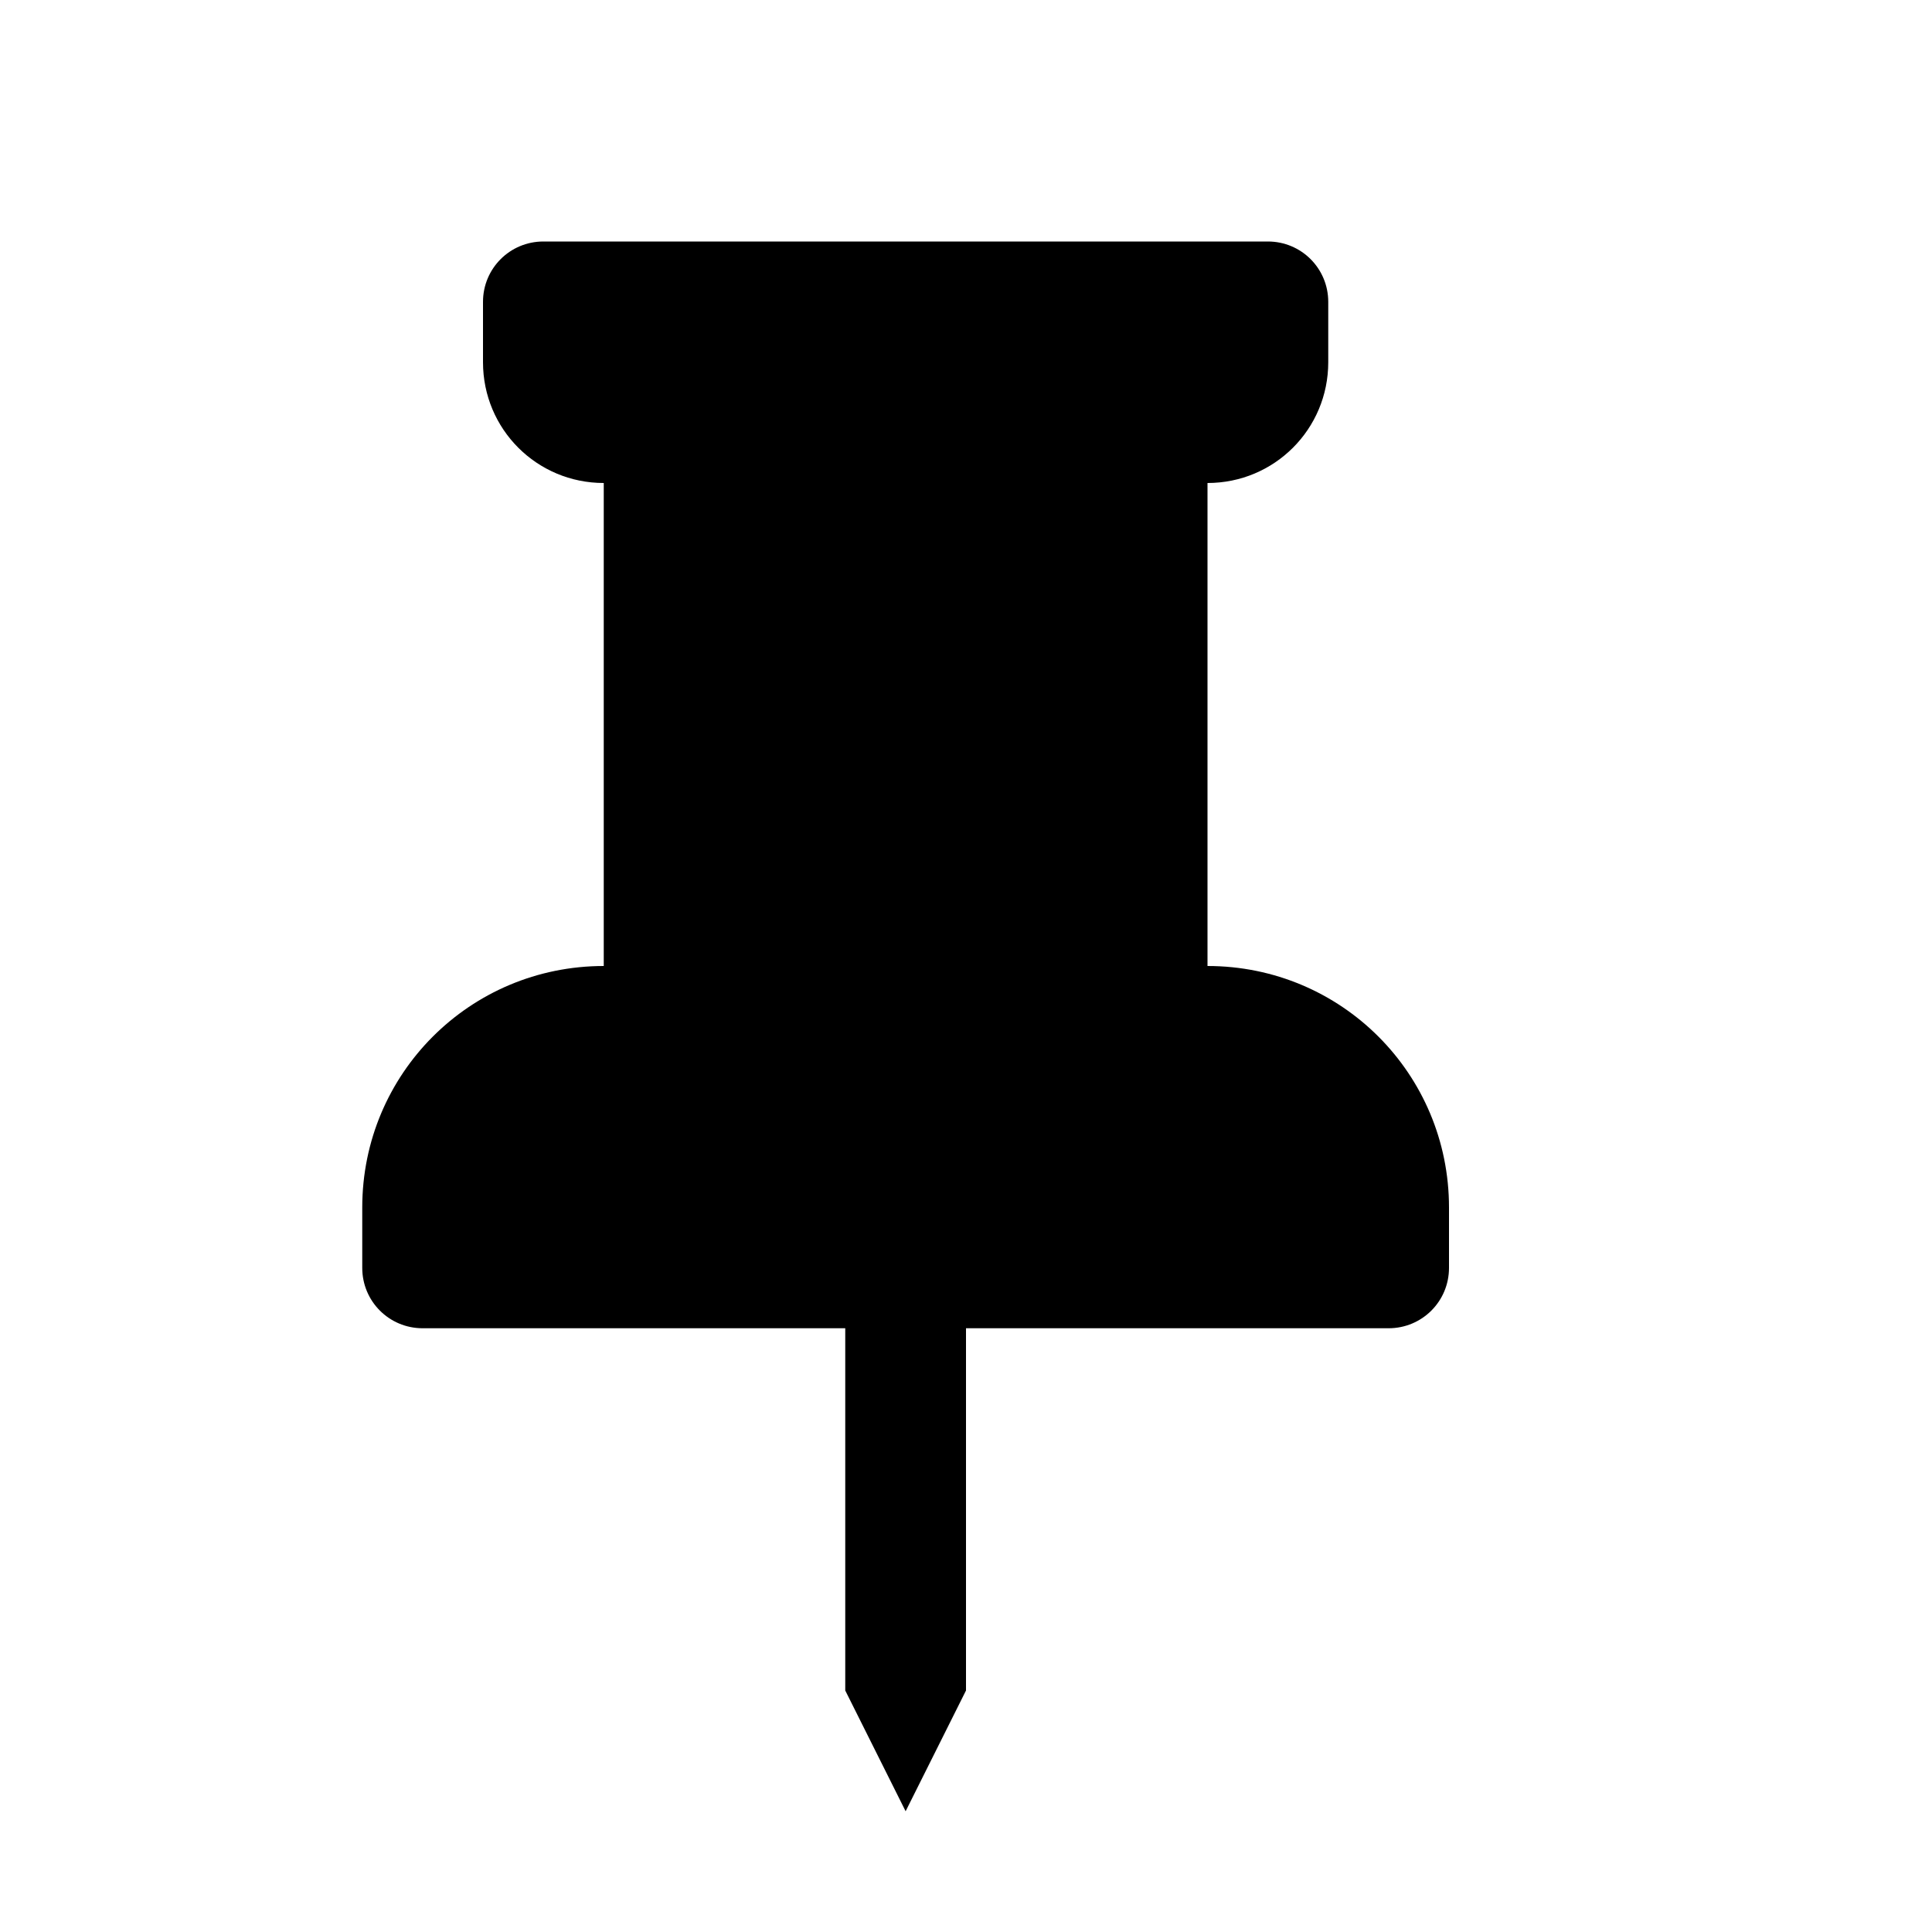
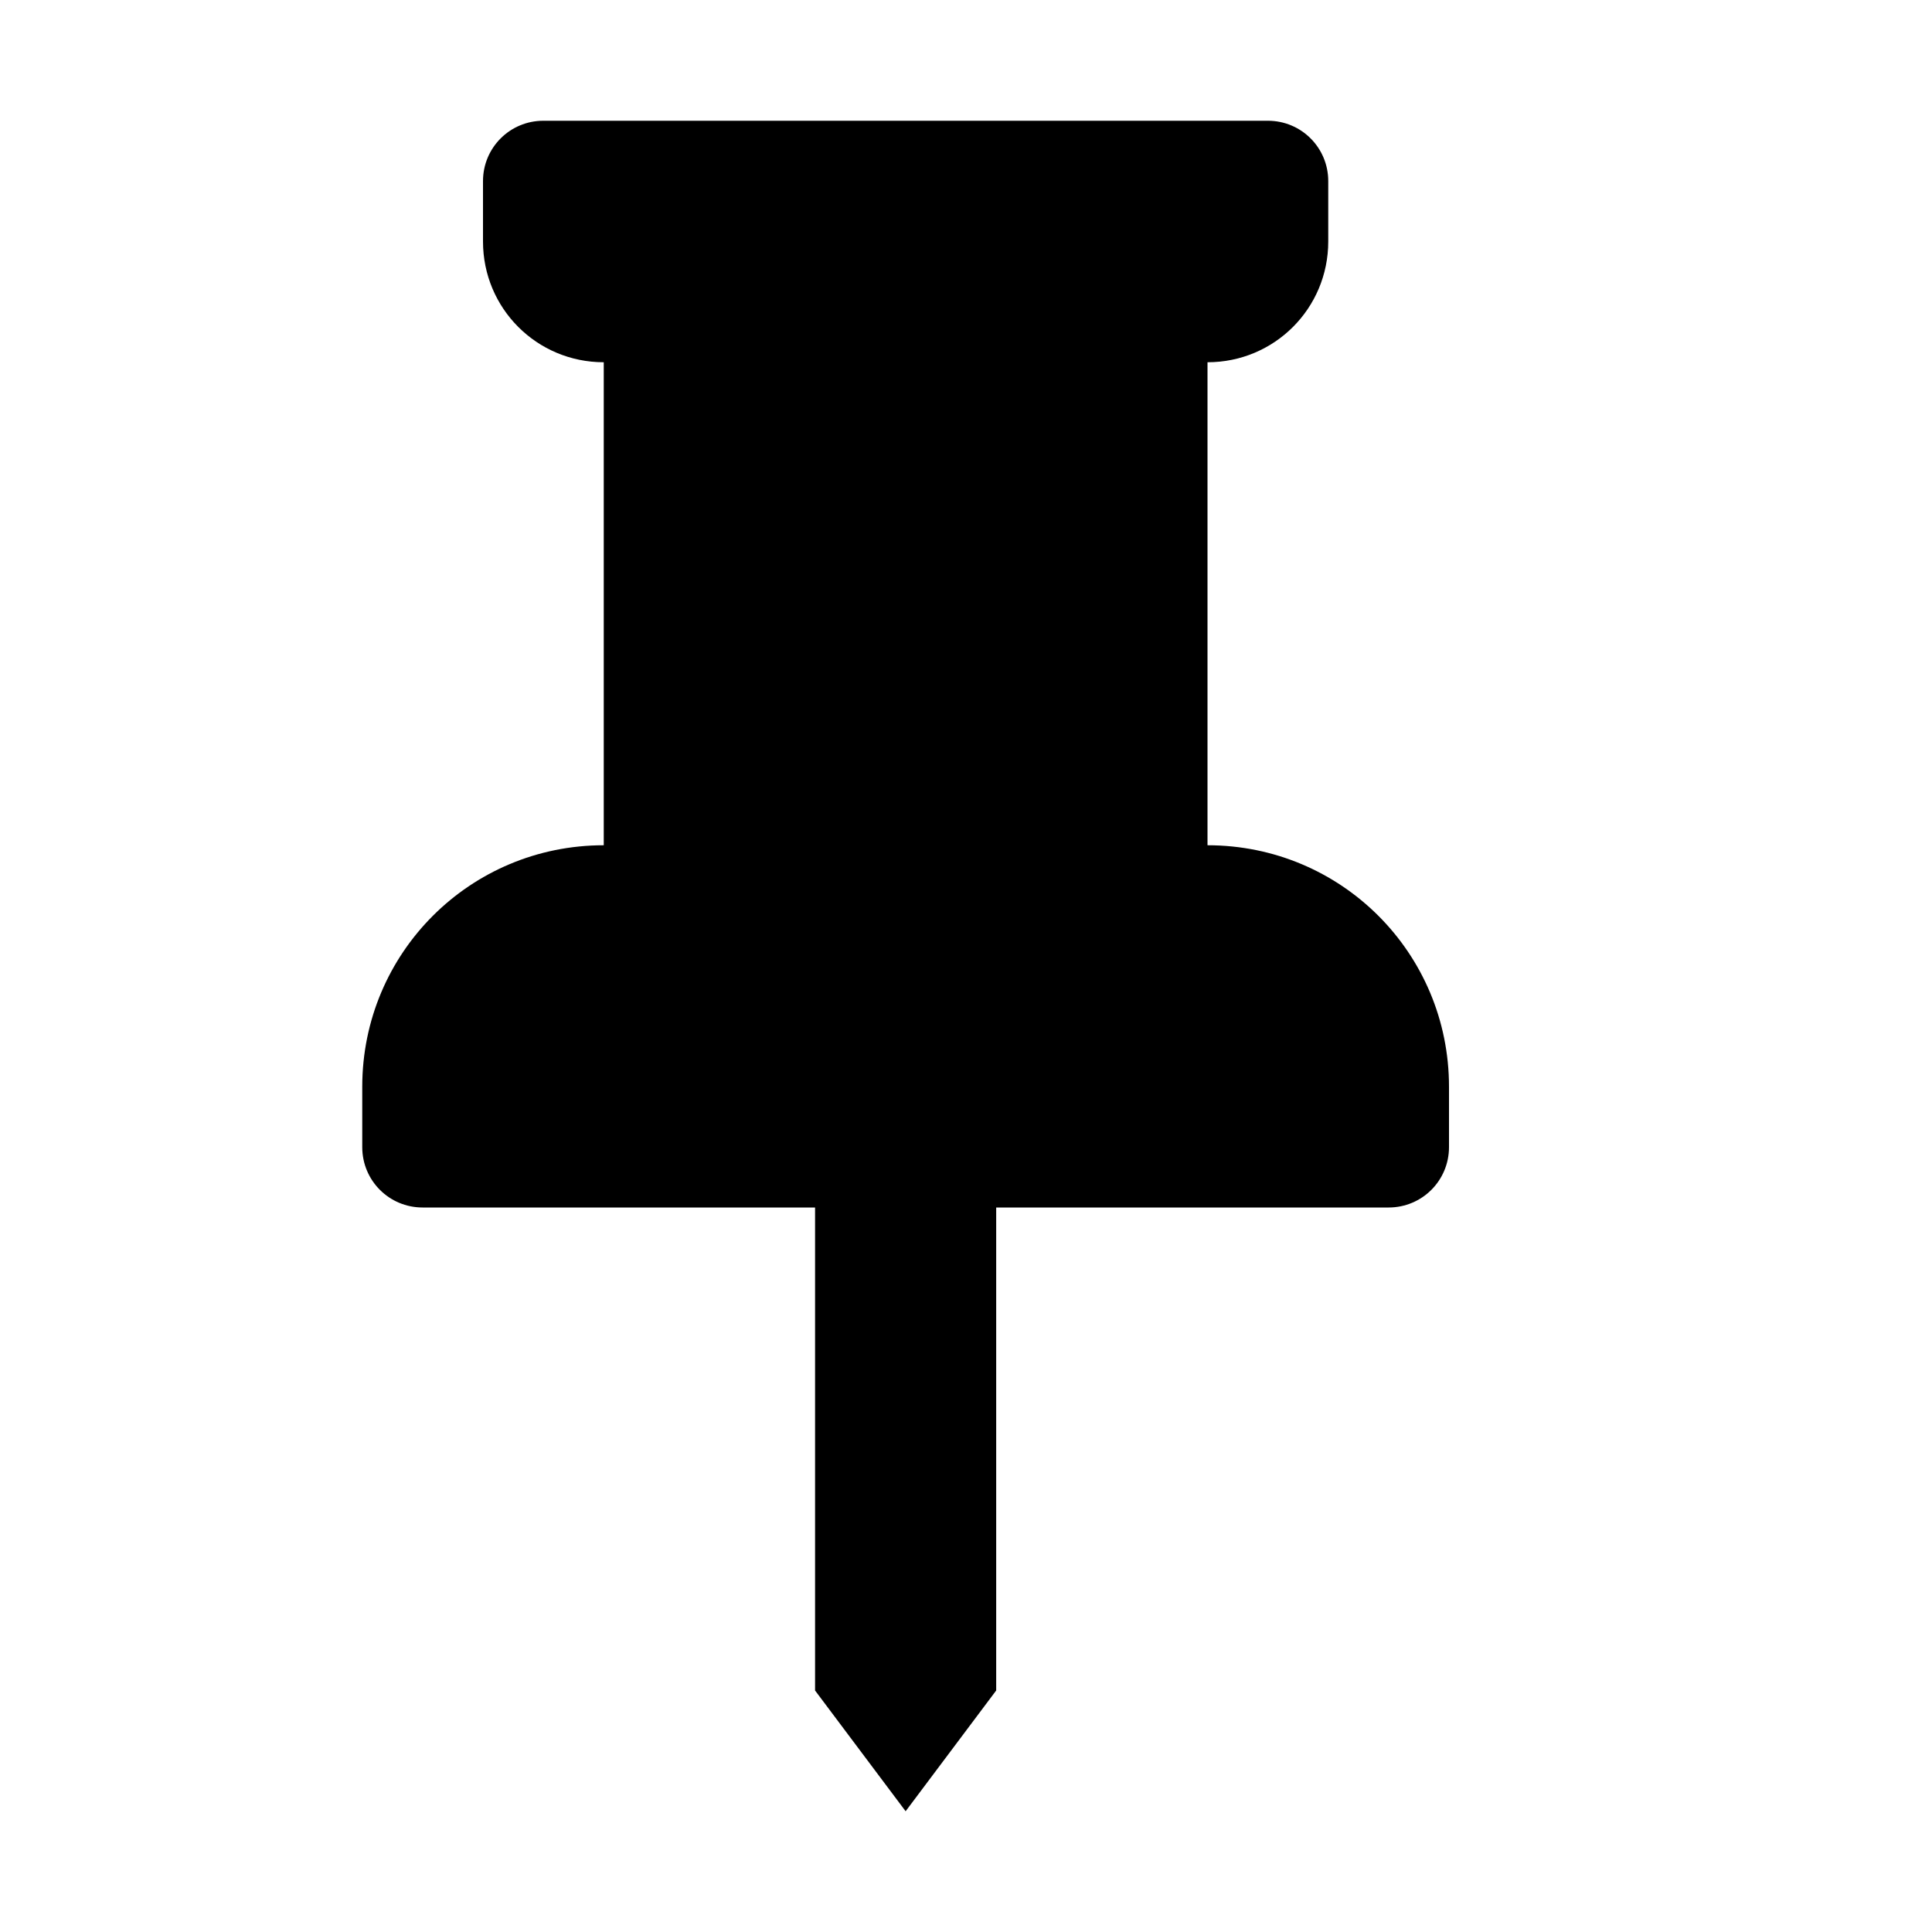
<svg xmlns="http://www.w3.org/2000/svg" version="1.1" id="svg2985" height="16px" width="16px">
  <defs id="defs2987" />
  <g style="display:inline;opacity:1" id="layer2">
-     <path id="rect815" d="M 4.5,2 C 4.223,2 4,2.223 4,2.5 V 3 C 4,3.554 4.446,4 5,4 V 8 C 3.892,8 3,8.892 3,10 v 0.5 C 3,10.777 3.223,11 3.5,11 H 7 v 3 L 7.5,15 8,14 v -3 h 3.5 C 11.777,11 12,10.777 12,10.5 V 10 C 12,8.892 11.108,8 10,8 V 4 c 0.554,0 1,-0.446 1,-1 V 2.5 C 11,2.223 10.777,2 10.5,2 Z" style="opacity:1;vector-effect:none;fill:#000000;fill-opacity:1;stroke:none;stroke-width:1;stroke-linecap:round;stroke-linejoin:round;stroke-miterlimit:4;stroke-dasharray:none;stroke-dashoffset:0;stroke-opacity:1" />
+     <path d="M 4.5,1 C 4.223,1 4,1.223 4,1.5 V 2 C 4,2.554 4.446,3 5,3 V 7 C 3.892,7 3,7.892 3,9 V 9.5 C 3,9.777 3.223,10 3.5,10 h 3.25 v 4 L 7.5,15 8.25,14 V 10 H 11.5 C 11.777,10 12,9.777 12,9.5 V 9 C 12,7.892 11.108,7 10,7 V 3 c 0.554,0 1,-0.446 1,-1 V 1.5 C 11,1.223 10.777,1 10.5,1 Z" style="opacity:1;vector-effect:none;fill:#000000;fill-opacity:1;stroke:none;stroke-width:1;stroke-linecap:round;stroke-linejoin:round;stroke-miterlimit:4;stroke-dasharray:none;stroke-dashoffset:0;stroke-opacity:1" id="rect815" />
  </g>
</svg>
